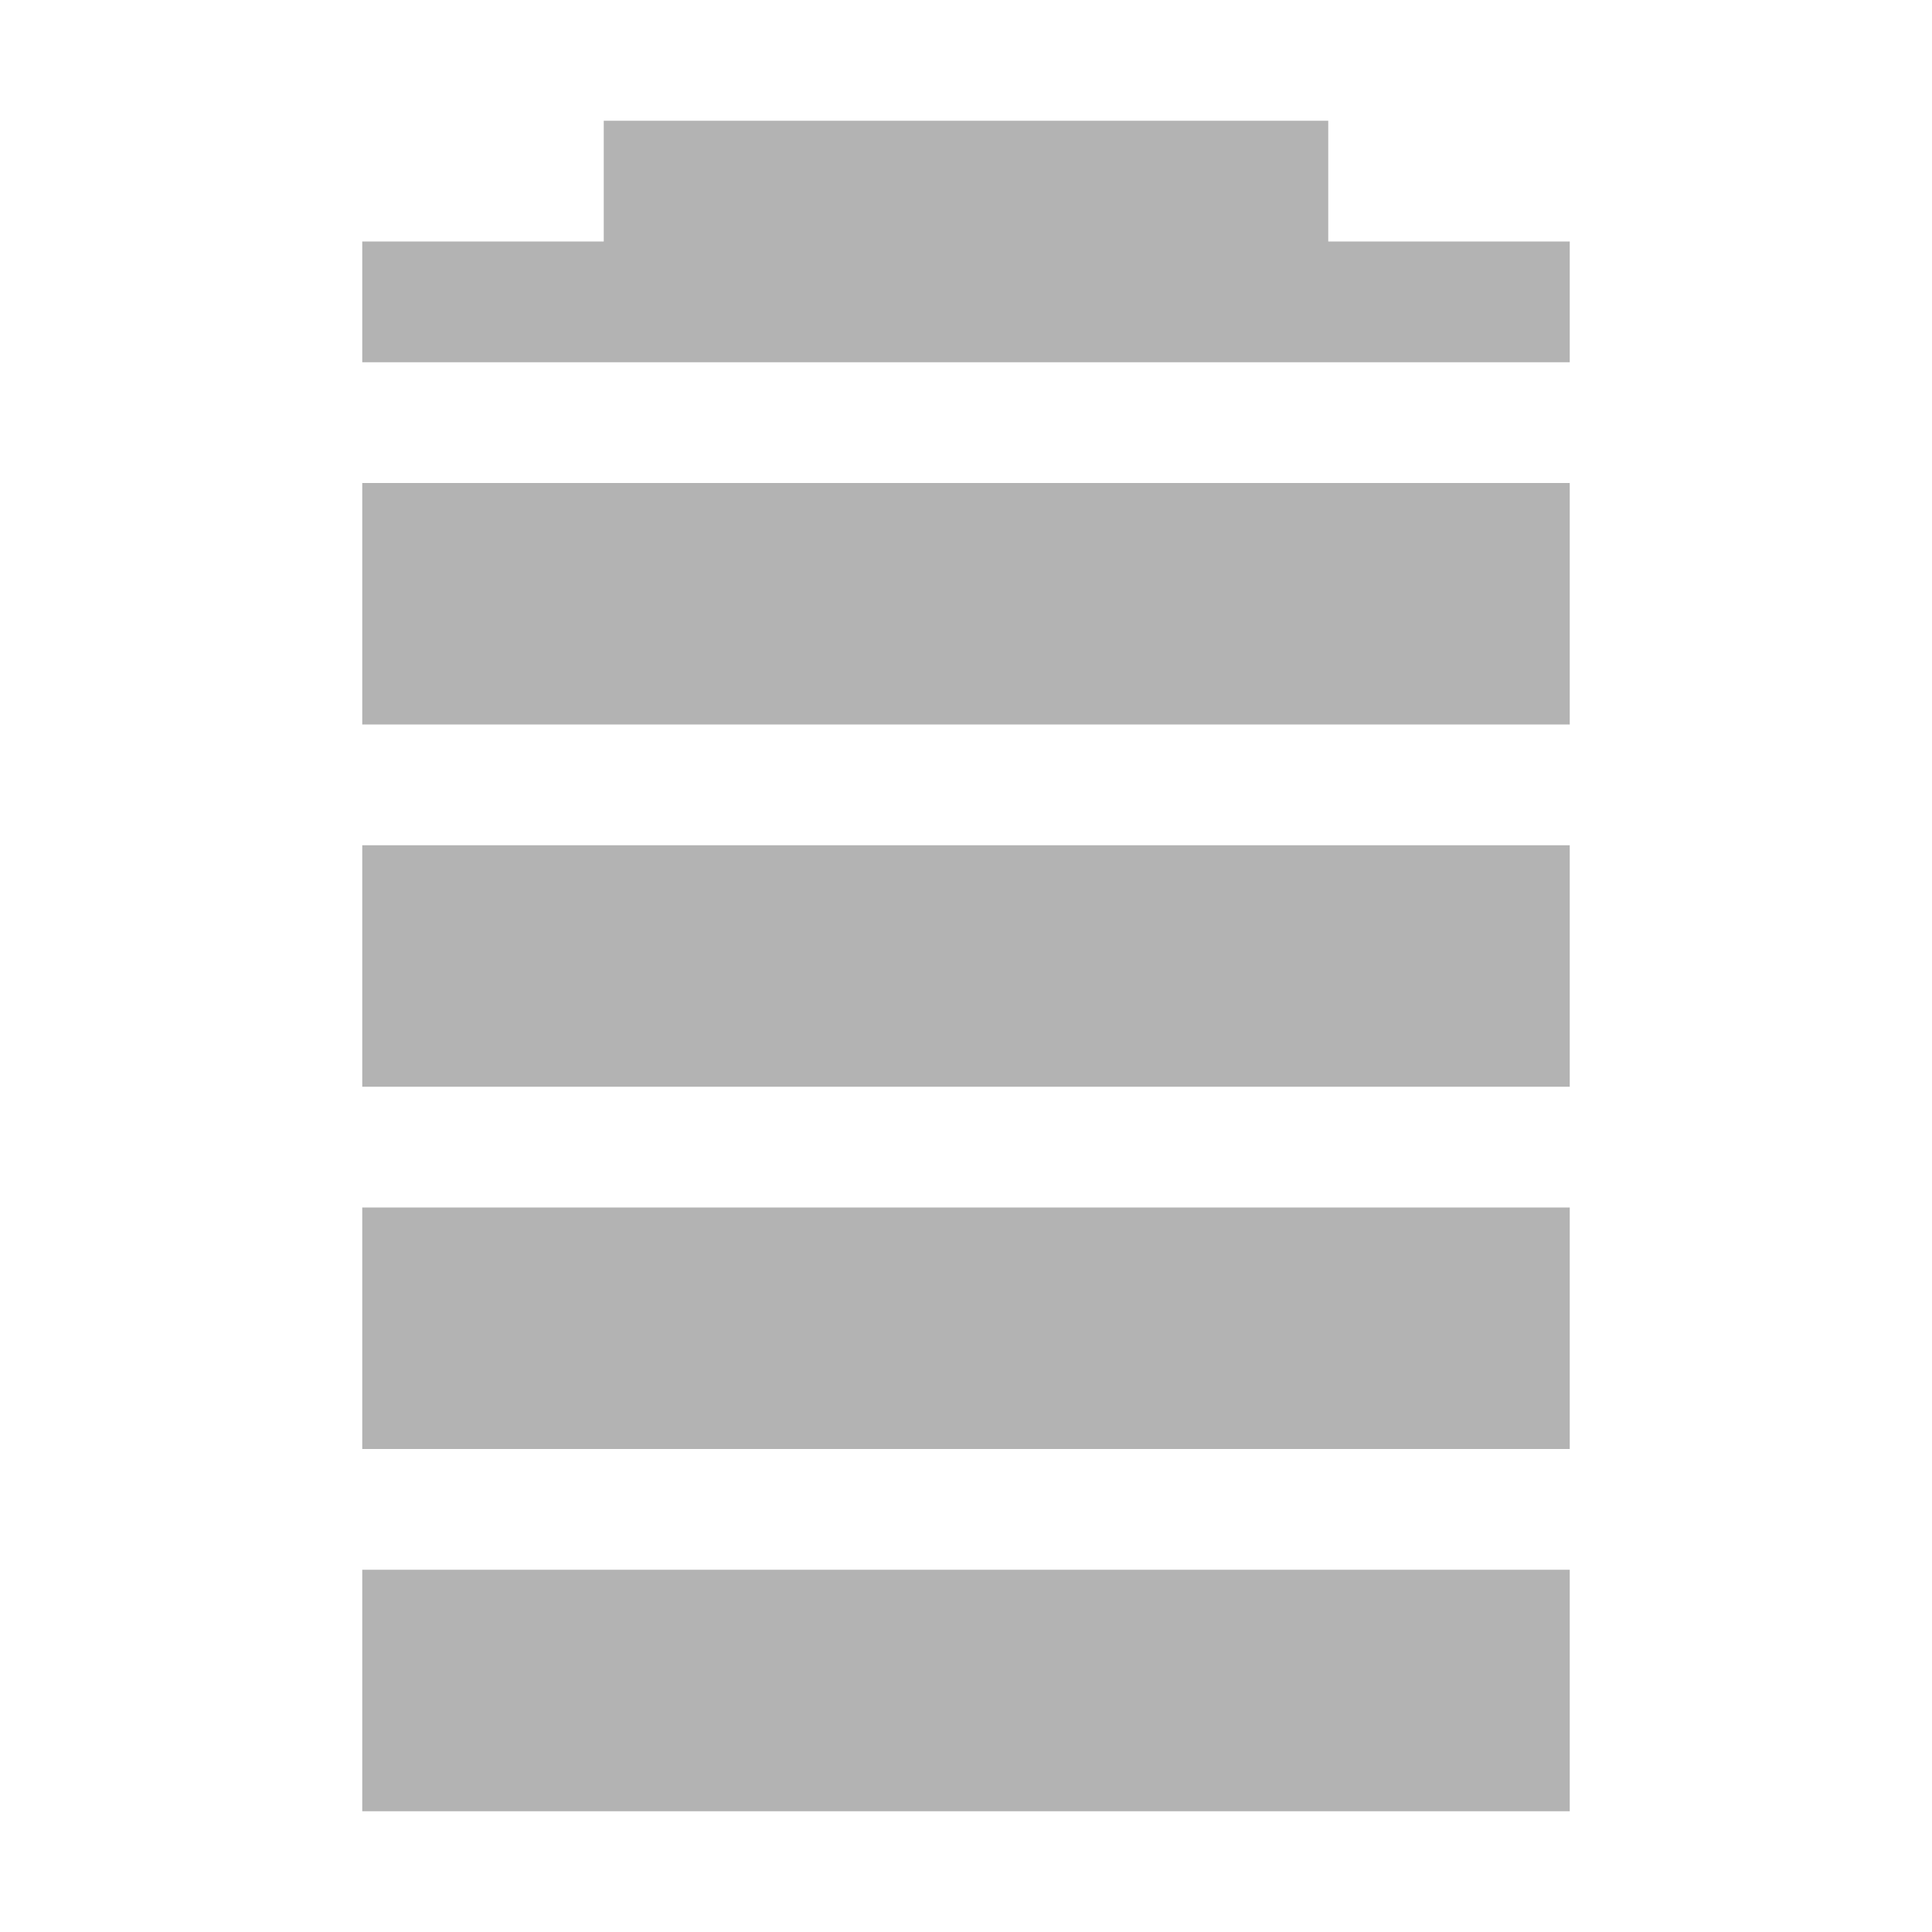
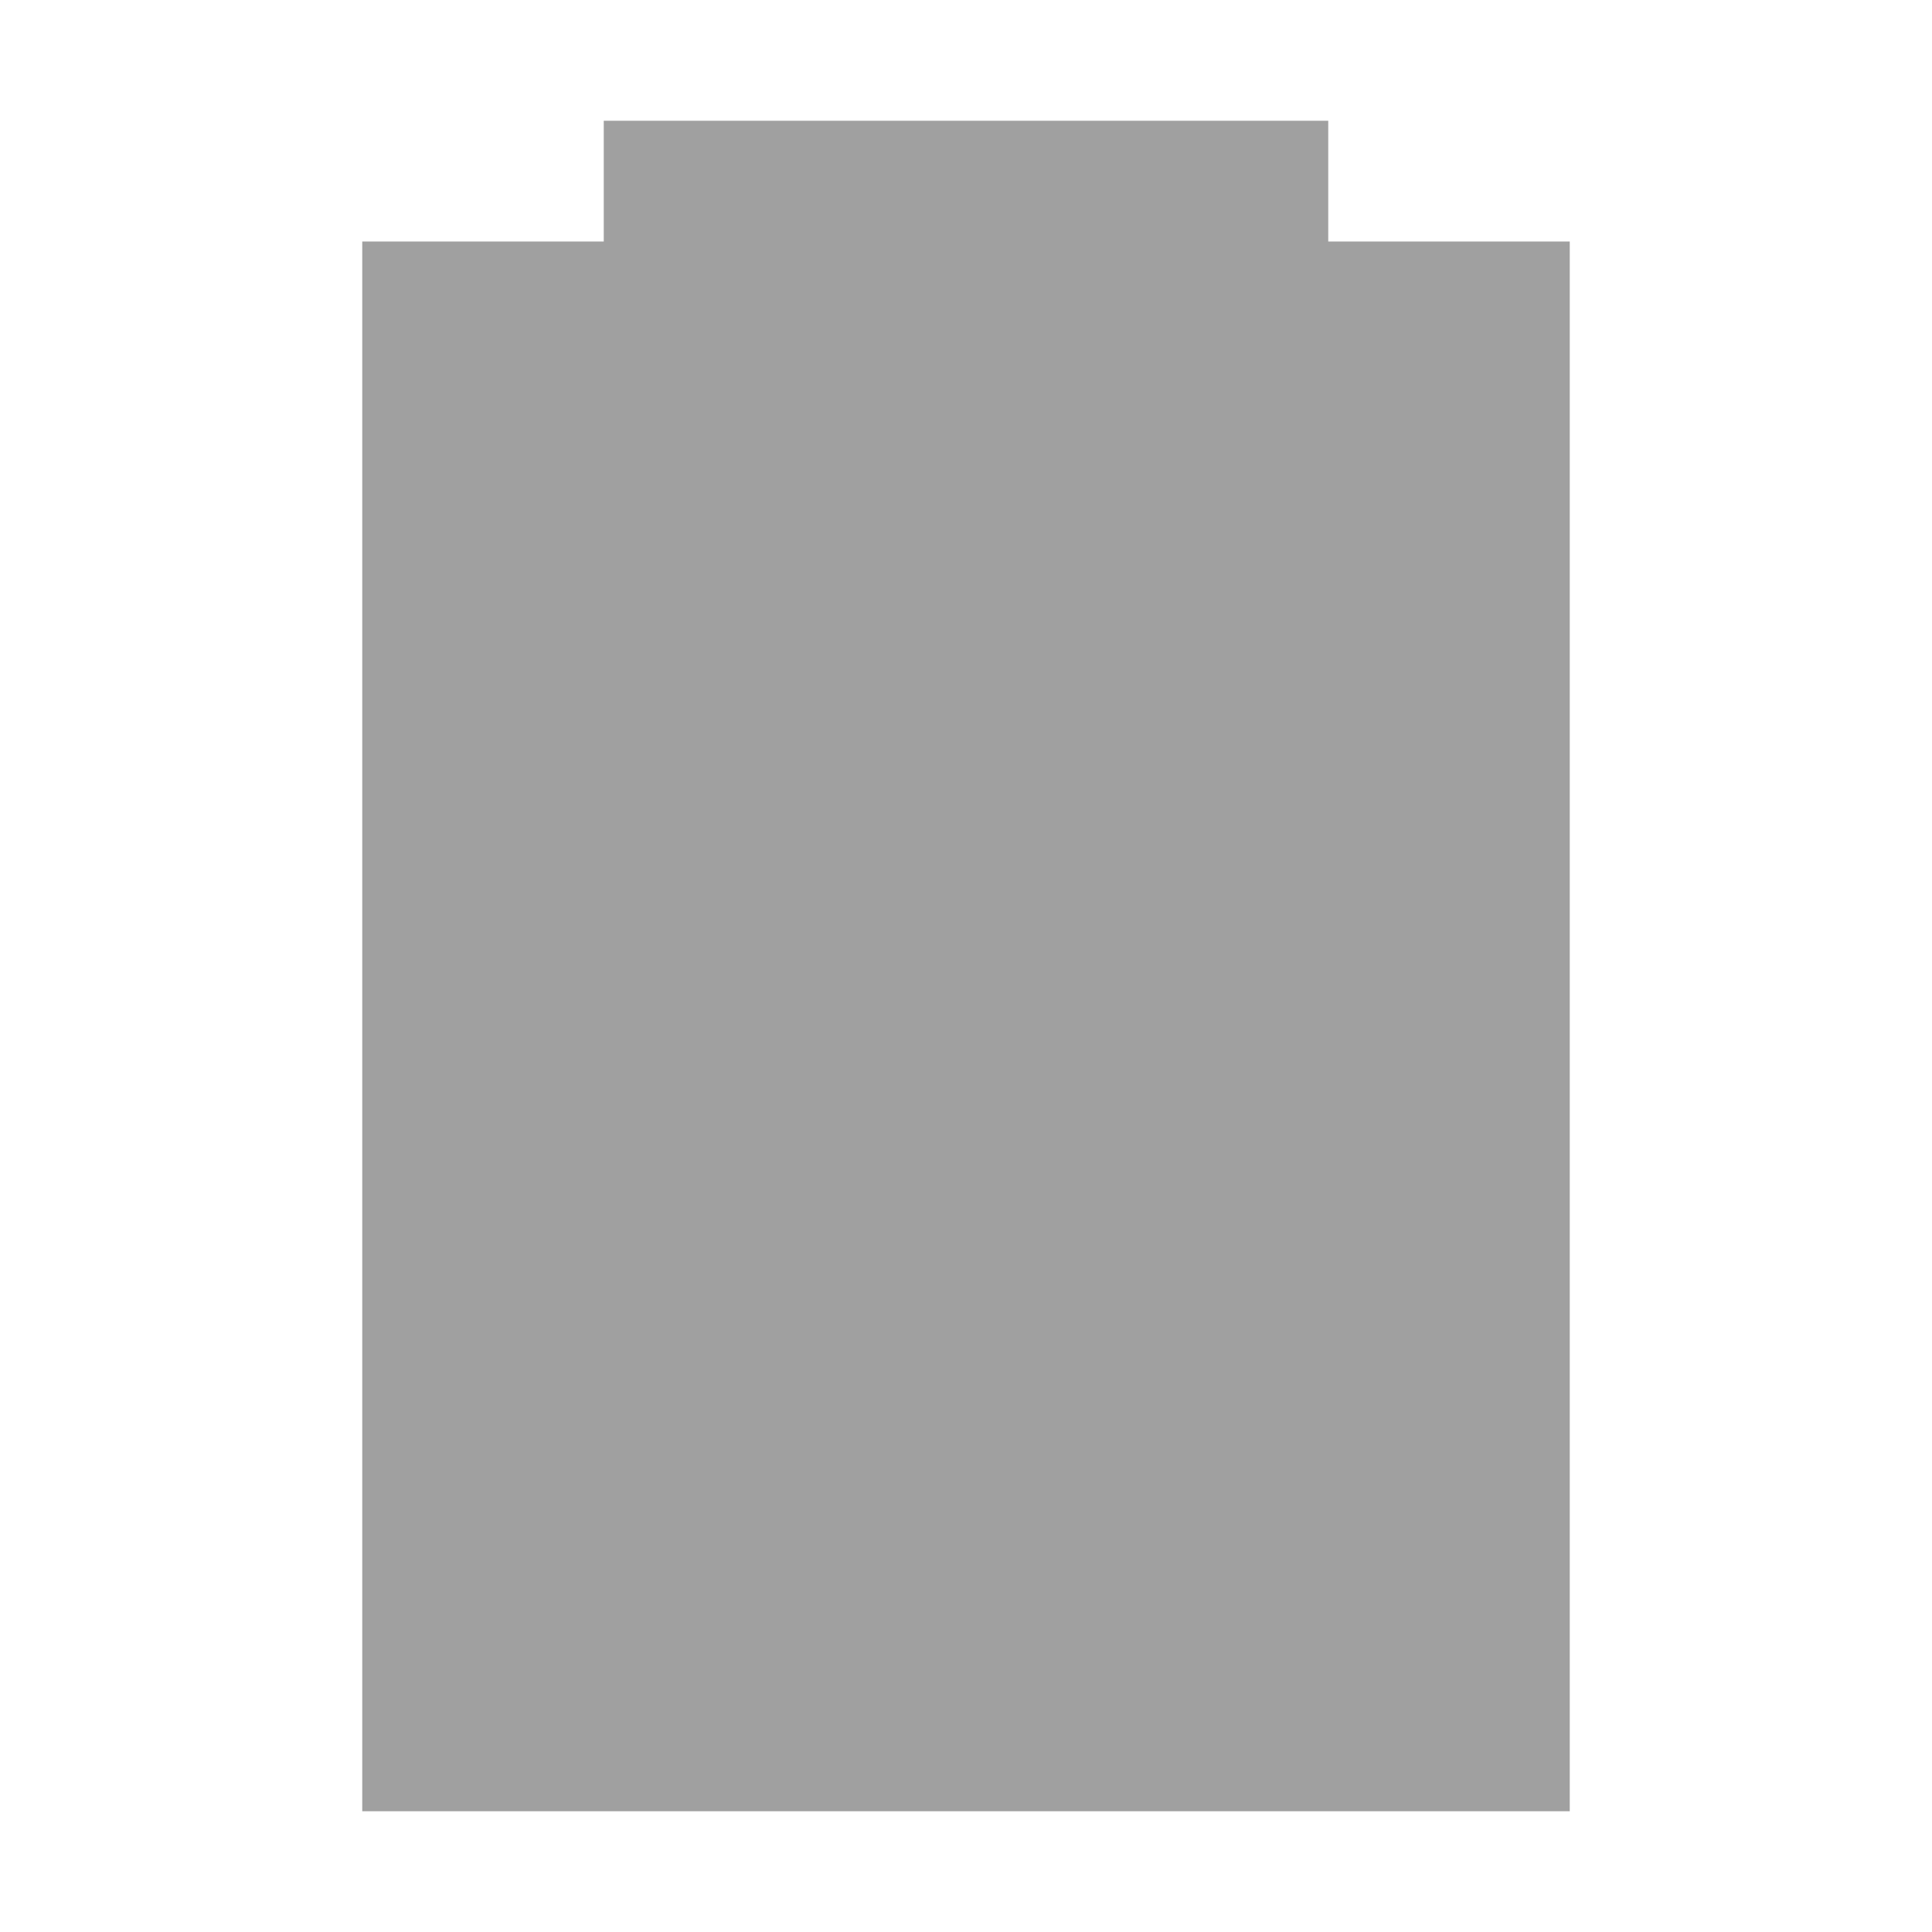
<svg xmlns="http://www.w3.org/2000/svg" width="16px" height="16px" viewBox="0 0 16 16" version="1.1">
  <g id="surface1">
    <defs>
      <style id="current-color-scheme" type="text/css">
-    .ColorScheme-Text { color:#3f3f3f; } .ColorScheme-Highlight { color:#eeeeee; }
+    .ColorScheme-Text { color:#424242; } .ColorScheme-Highlight { color:#eeeeee; }
  </style>
    </defs>
-     <path style="fill:currentColor;fill-opacity:0.392" class="ColorScheme-Text" d="M 5 1 L 5 2 L 3 2 L 3 3 L 13 3 L 13 2 L 11 2 L 11 1 Z M 3 4 L 3 6 L 13 6 L 13 4 Z M 3 7 L 3 9 L 13 9 L 13 7 Z M 3 10 L 3 12 L 13 12 L 13 10 Z M 3 13 L 3 15 L 13 15 L 13 13 Z M 3 13 " />
+     <path style="fill:currentColor;fill-opacity:0.5" class="ColorScheme-Text" d="M 5 1 L 5 2 L 3 2 L 3 15 L 13 15 L 13 2 L 11 2 L 11 1 Z M 5 1 " />
  </g>
</svg>
